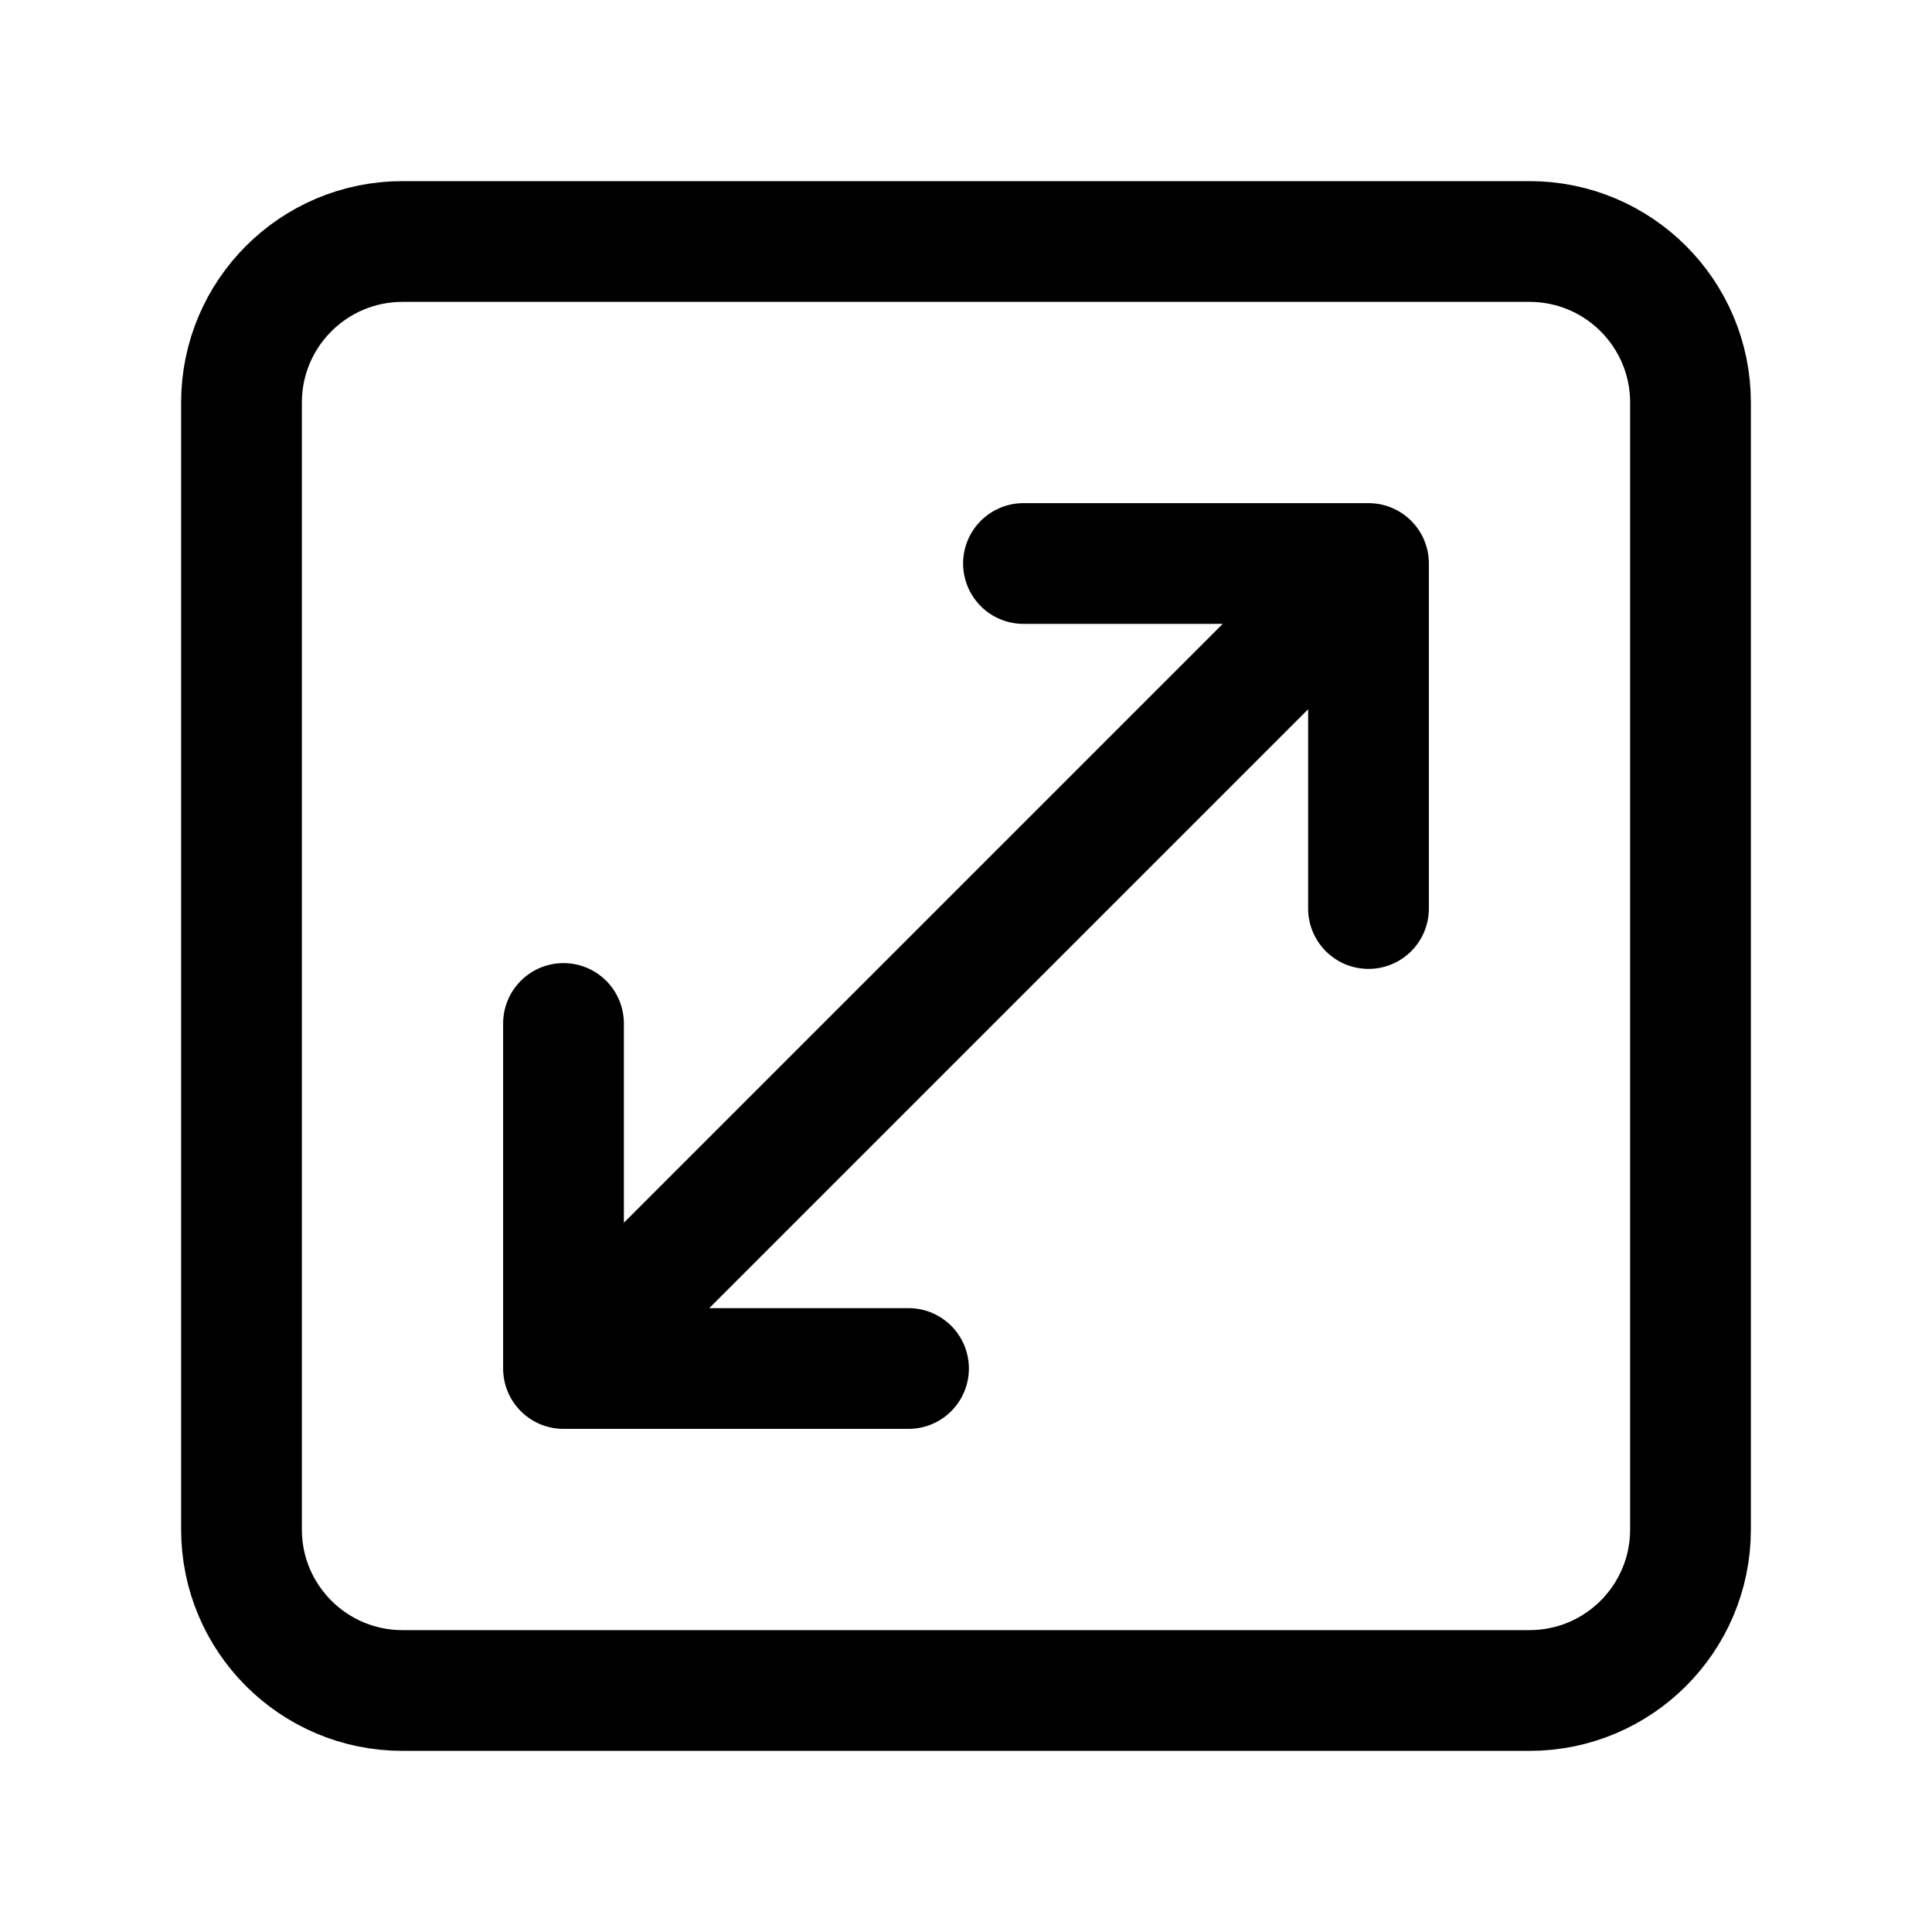
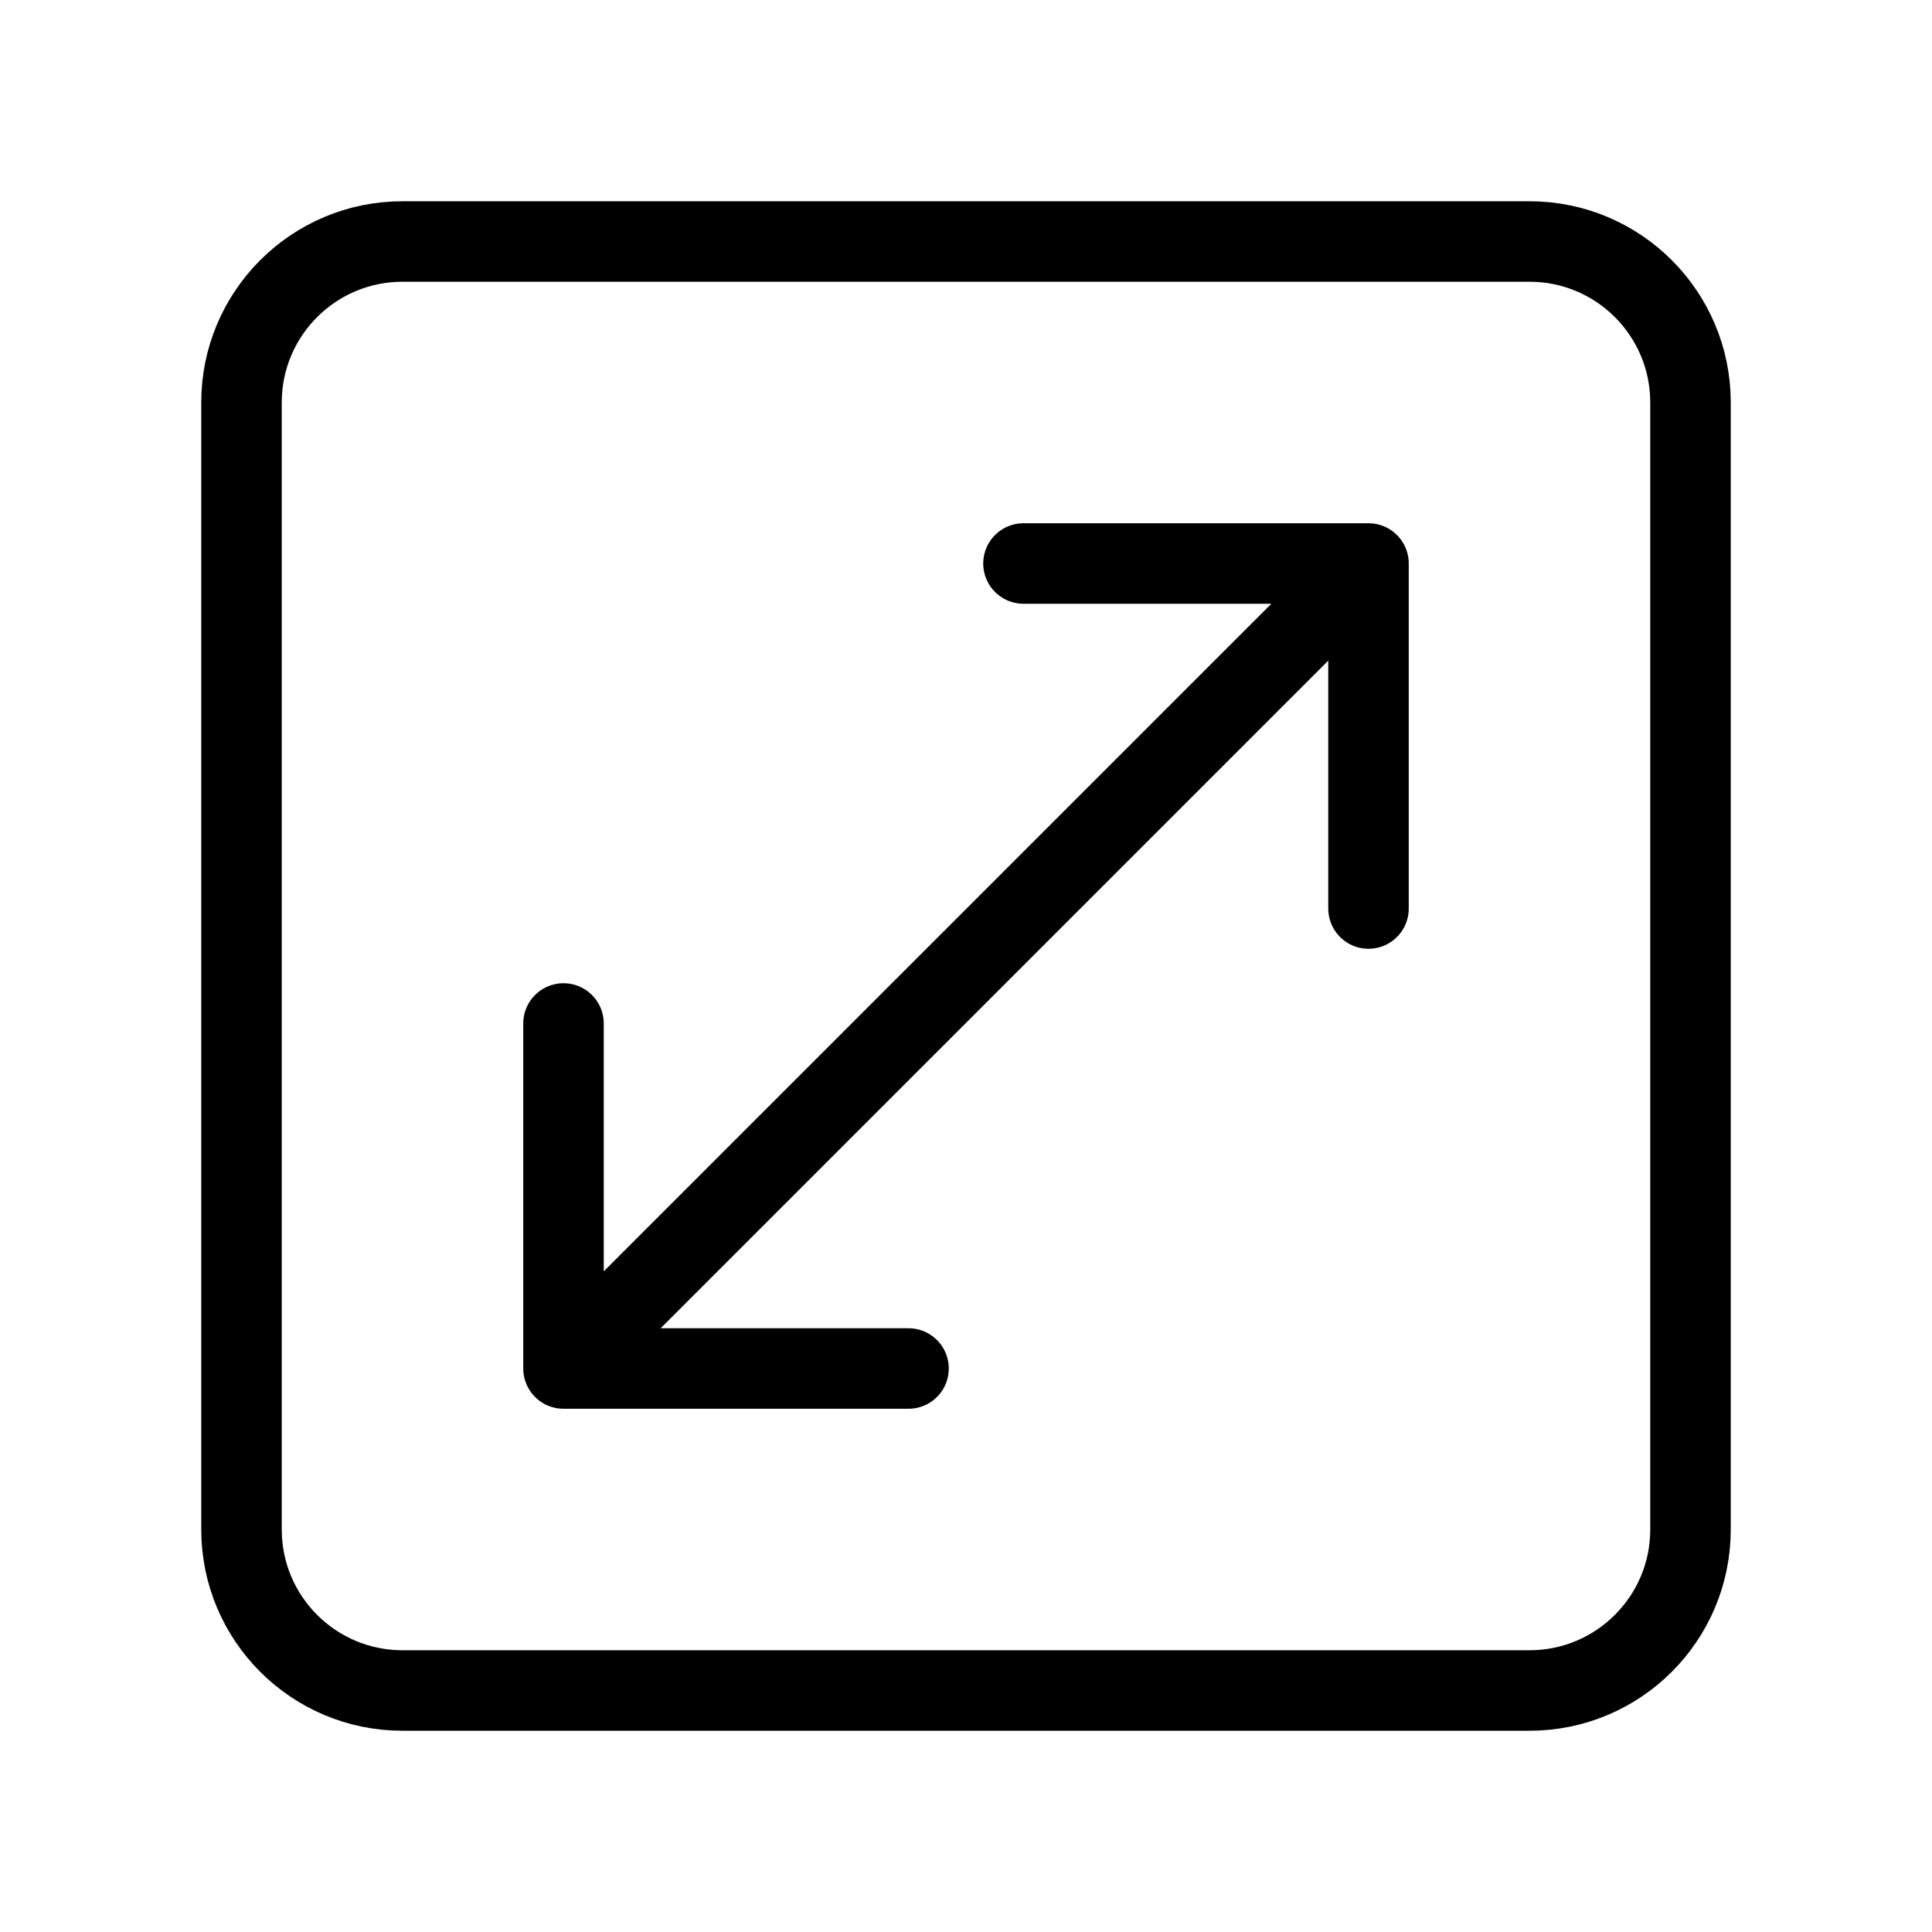
<svg xmlns="http://www.w3.org/2000/svg" width="24" height="24" viewBox="0 0 24 24" fill="none">
  <g>
    <g>
-       <path d="M17 11.286V7H12.714M17 7L7 17M7 12.714V17H11.286" stroke="currentColor" stroke-width="1.5" stroke-linecap="round" stroke-linejoin="round" />
-       <rect x="3" y="3" width="18" height="18" rx="2" stroke="currentColor" stroke-width="1.5" stroke-linecap="round" stroke-linejoin="round" />
+       <path d="M17 11.286V7H12.714M17 7L7 17M7 12.714V17H11.286" stroke="currentColor" stroke-width="1" stroke-linecap="round" stroke-linejoin="round" />
+       <rect x="3" y="3" width="18" height="18" rx="2" stroke="currentColor" stroke-width="1" stroke-linecap="round" stroke-linejoin="round" />
    </g>
  </g>
</svg>
